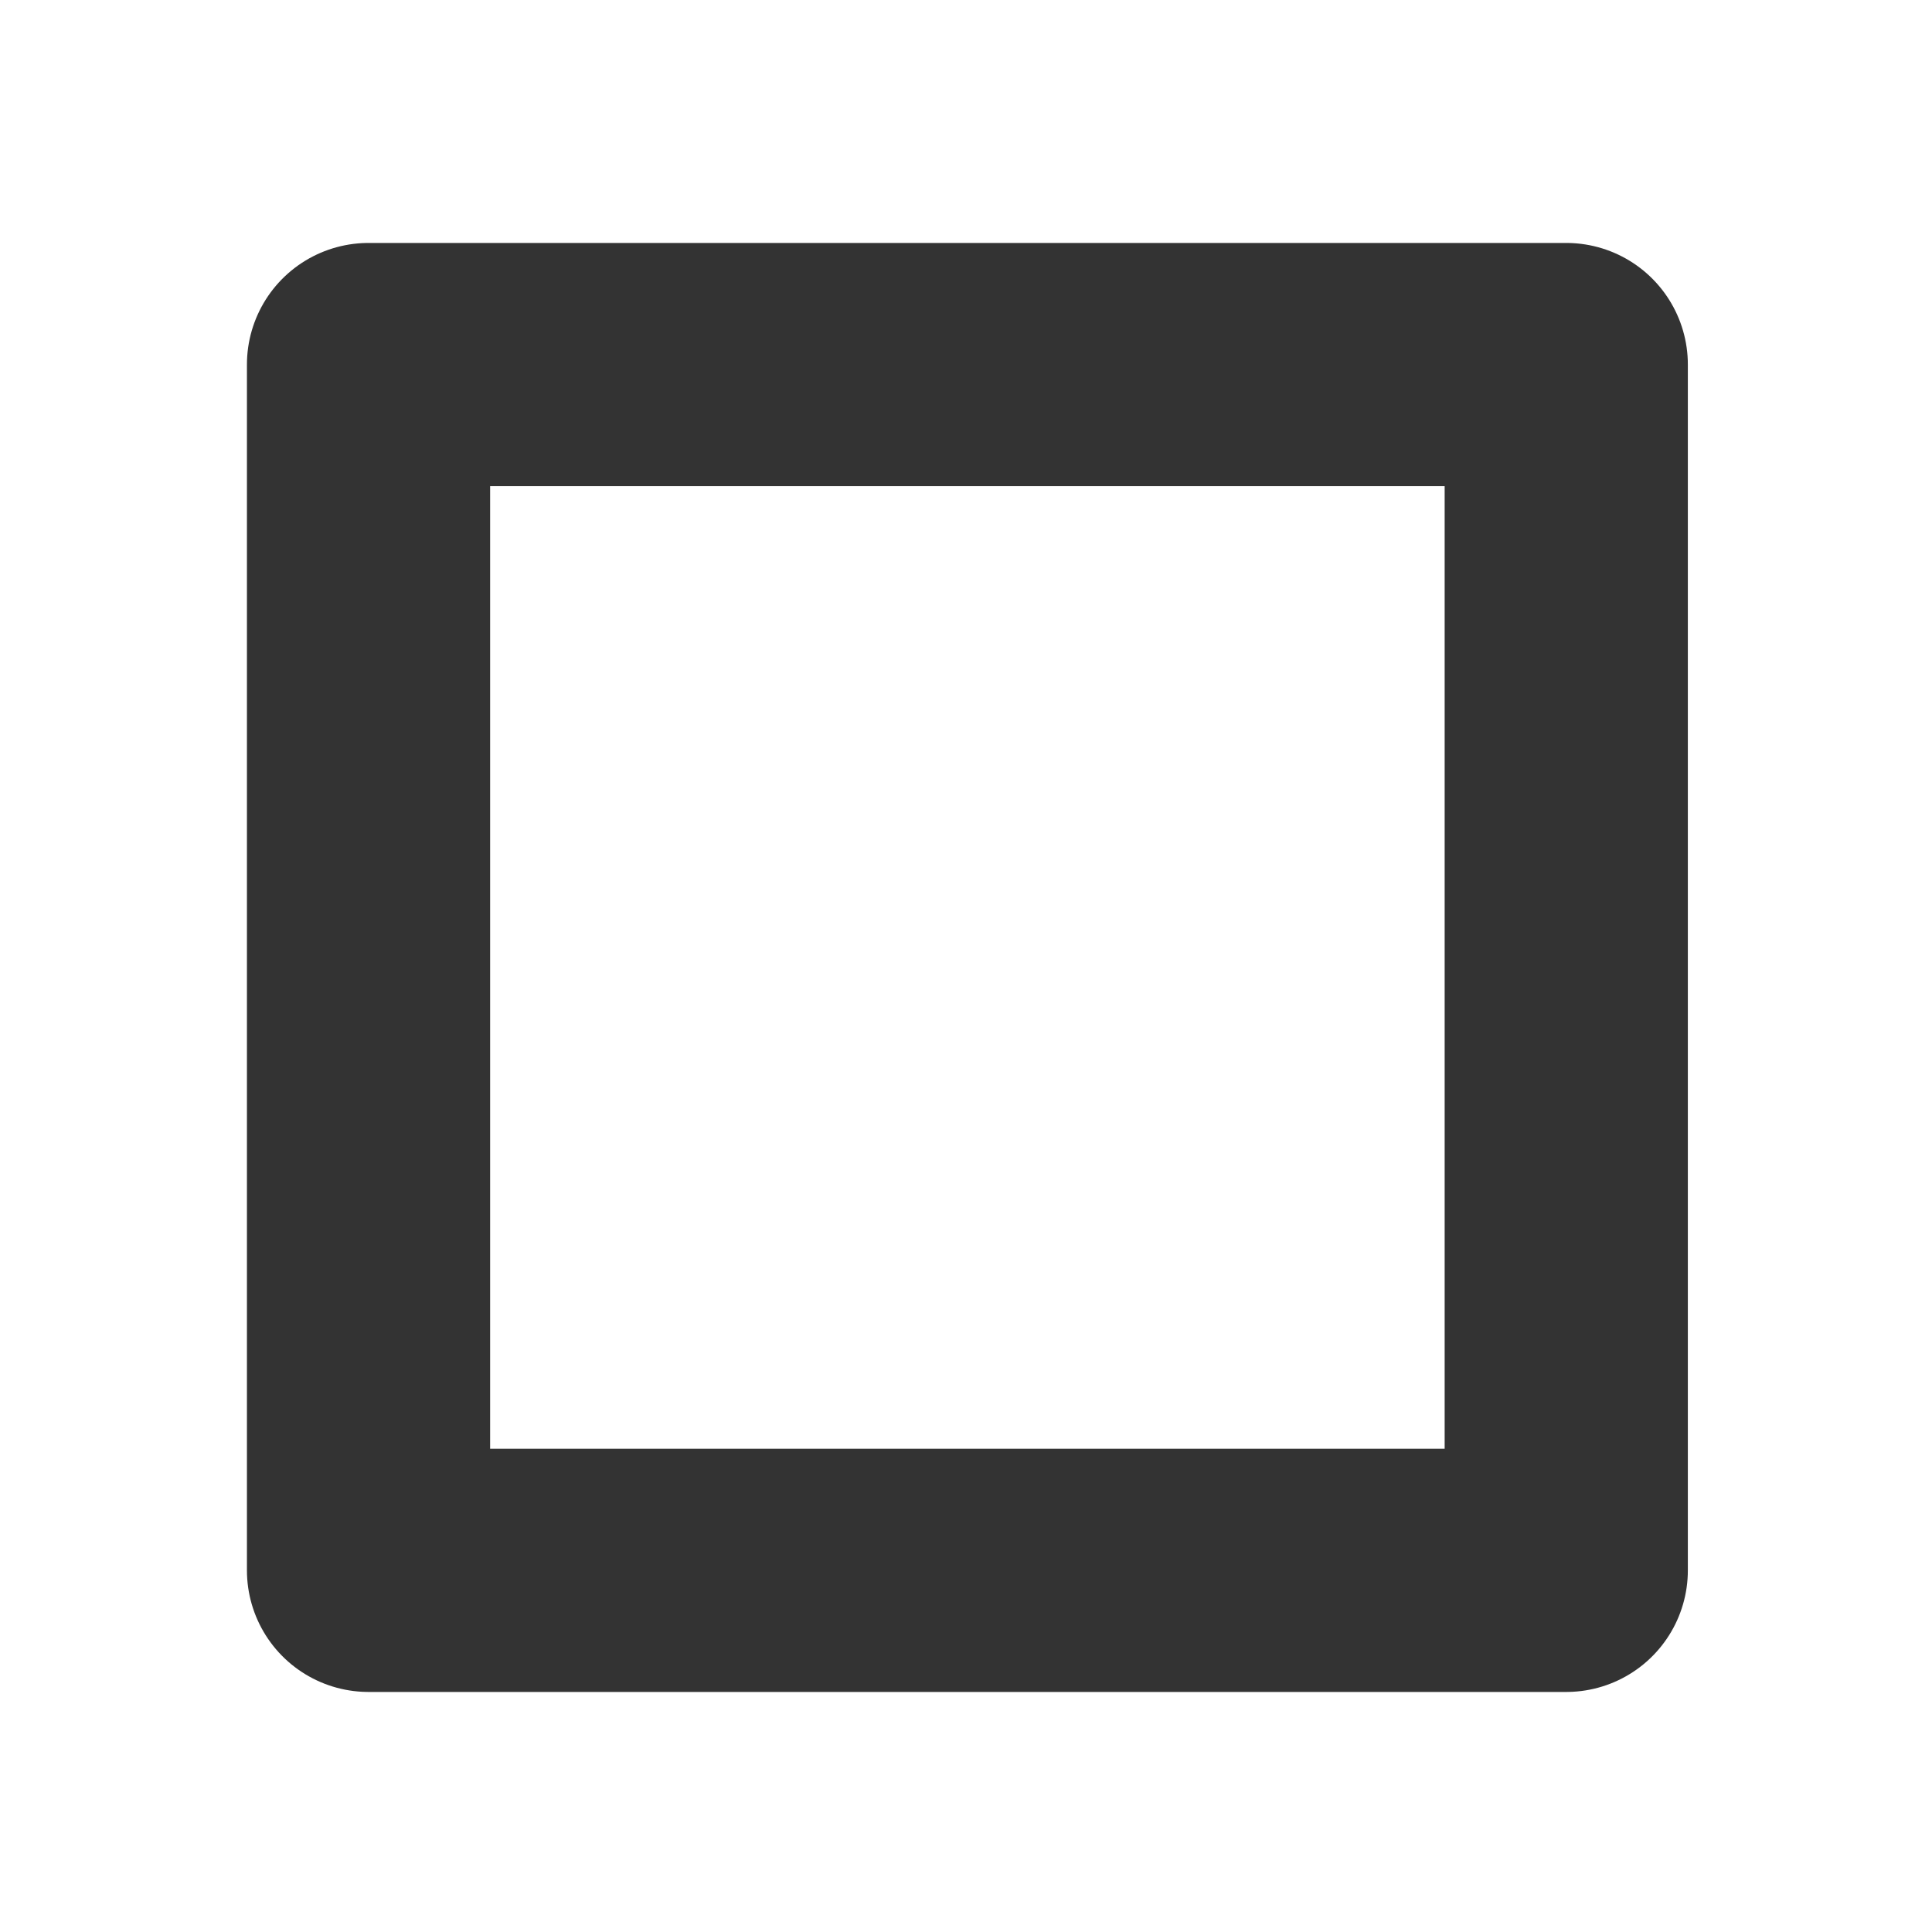
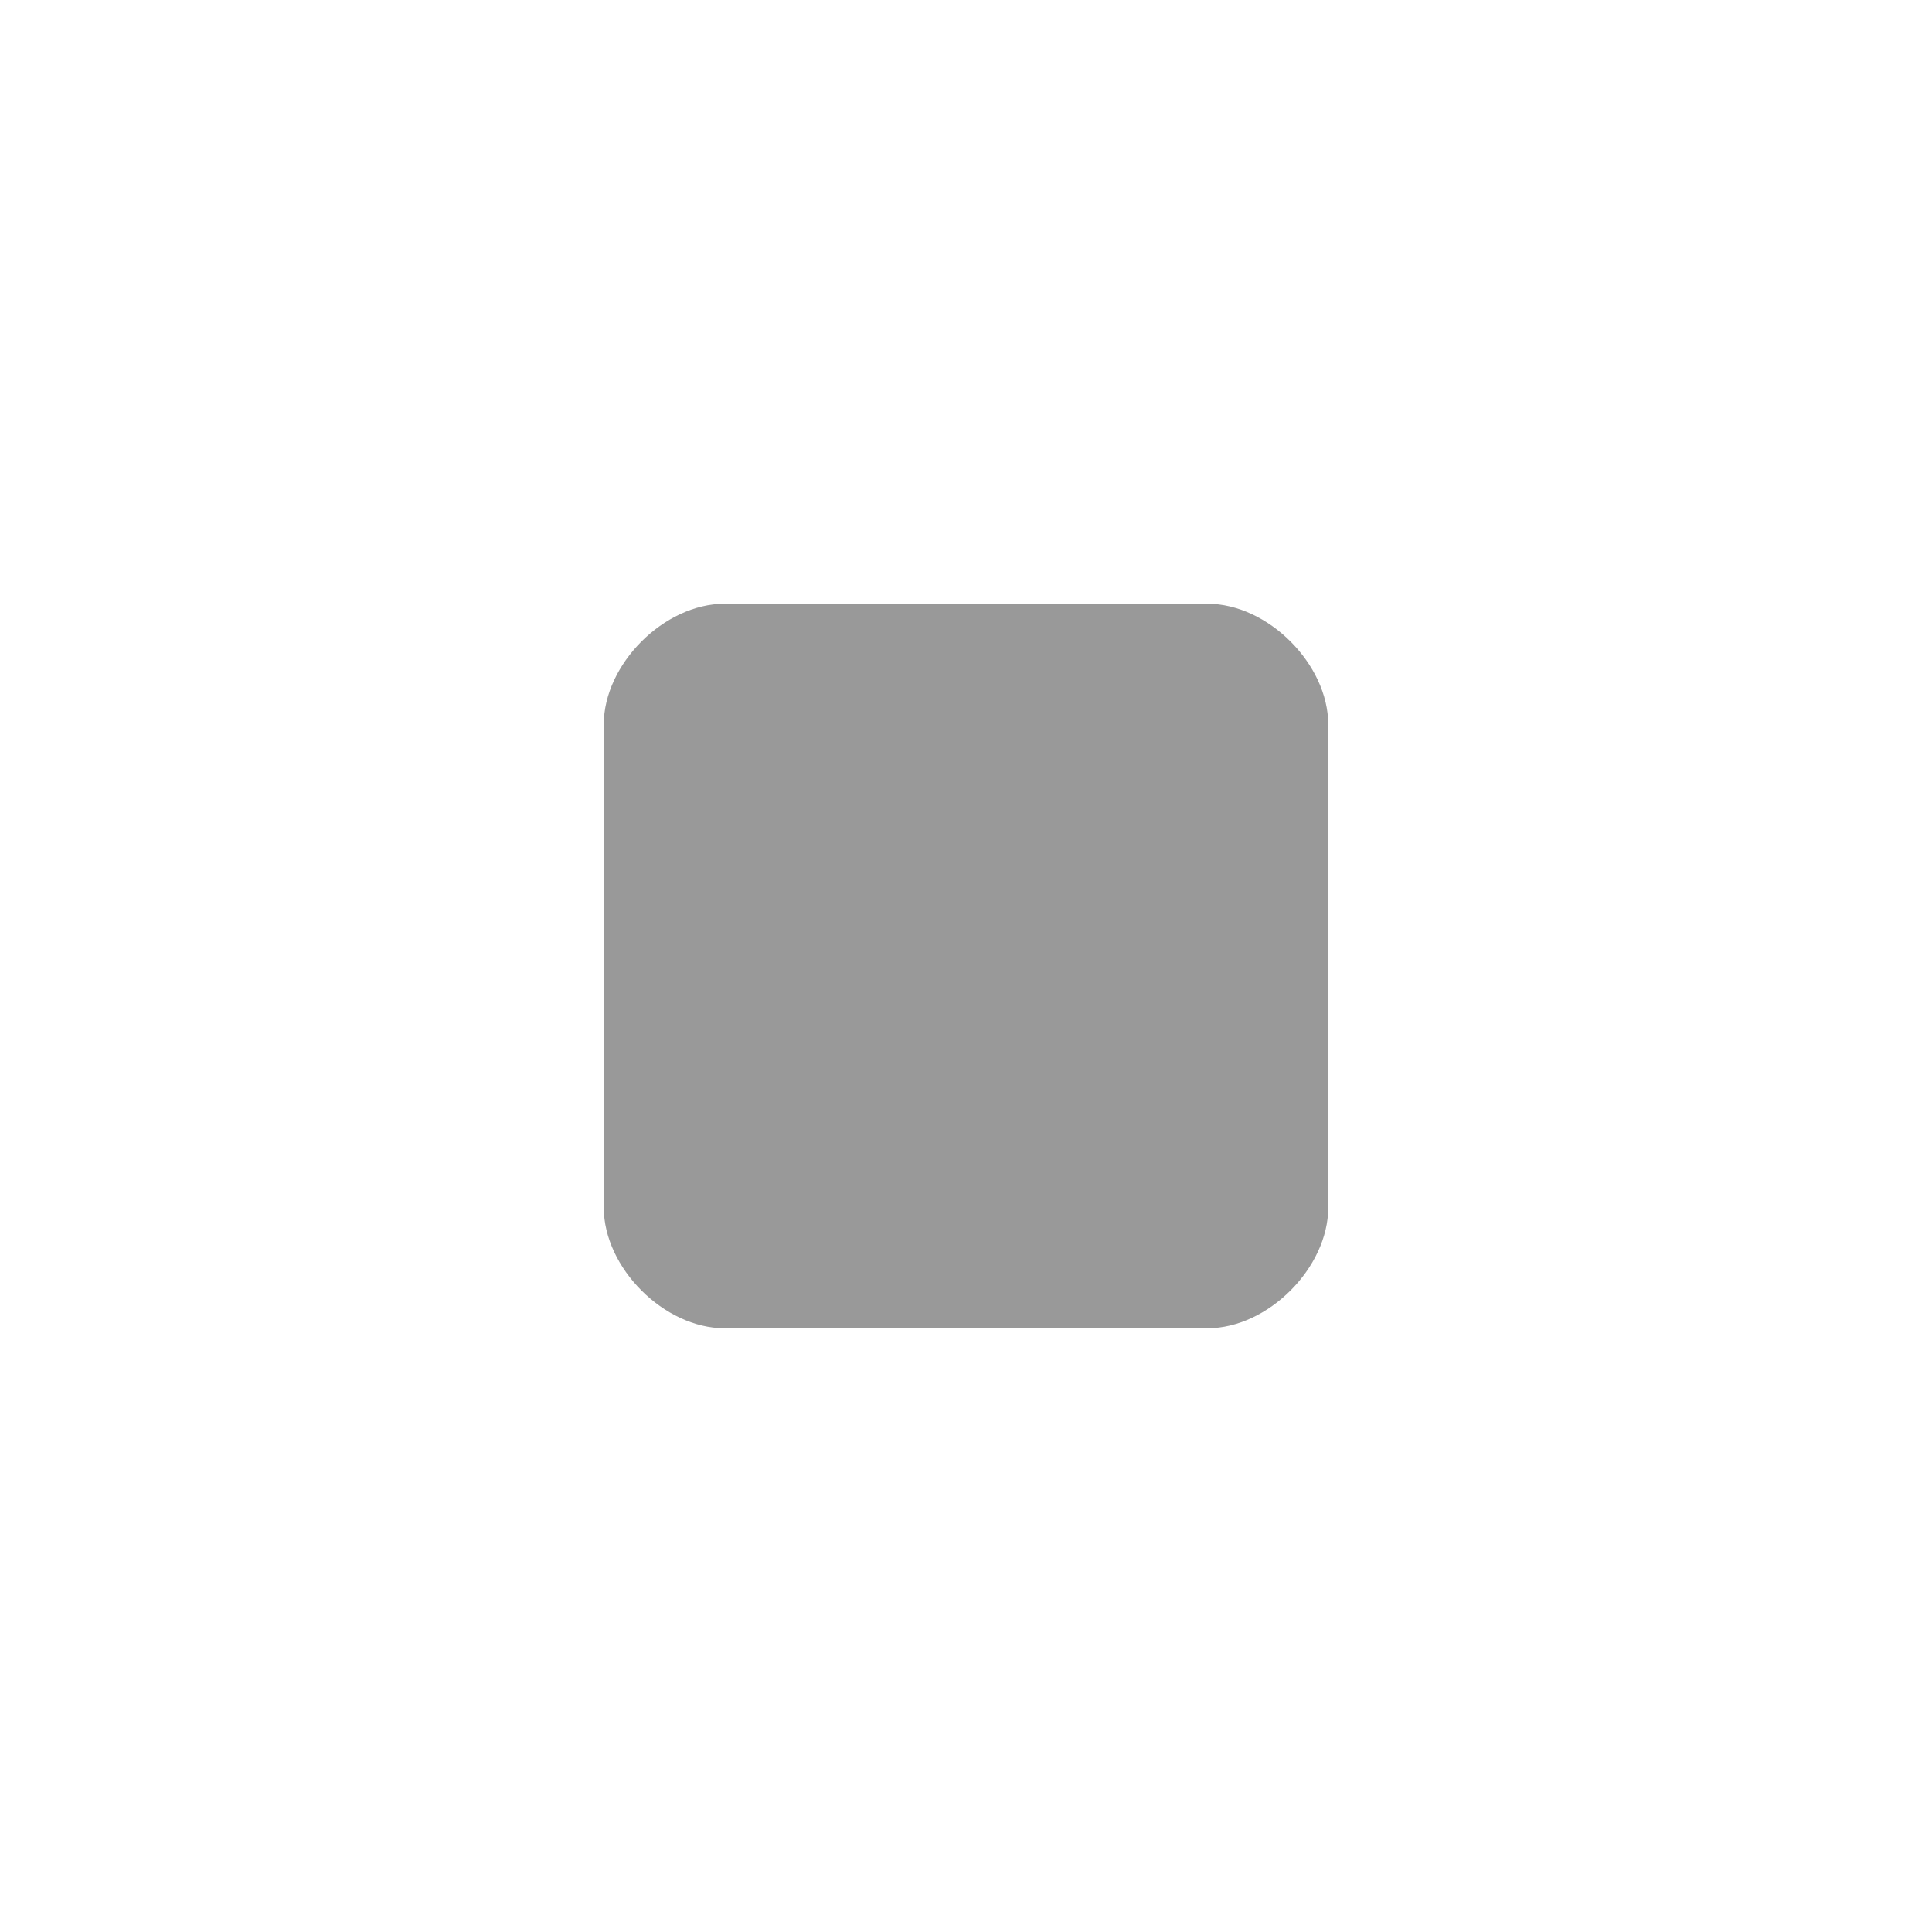
- <svg xmlns="http://www.w3.org/2000/svg" width="16px" height="16px" id="svg8052" version="1.1">
-   <defs id="defs8054">
-     </defs>
-   <g id="layer1">
-     <rect style="fill:none;stroke:#333333;stroke-width:2.014;stroke-linecap:round;stroke-linejoin:round;stroke-miterlimit:4;stroke-opacity:1;stroke-dasharray:none;overflow:visible" id="rect3757" width="9.919" height="9.986" x="3.052" y="3.019" />
-   </g>
+ <svg xmlns="http://www.w3.org/2000/svg" version="1.1" x="0px" y="0px" width="16px" height="16px" viewBox="-5 -5 16 16" style="overflow:visible;enable-background:new -5 -5 16 16;" xml:space="preserve" preserveAspectRatio="xMinYMid meet">
+   <defs>
+ </defs>
+   <path style="fill:#999999;" d="M6,5c0,0.5-0.5,1-1,1H1C0.5,6,0,5.5,0,5V1c0-0.5,0.5-1,1-1h4c0.5,0,1,0.5,1,1V5z" />
</svg>
